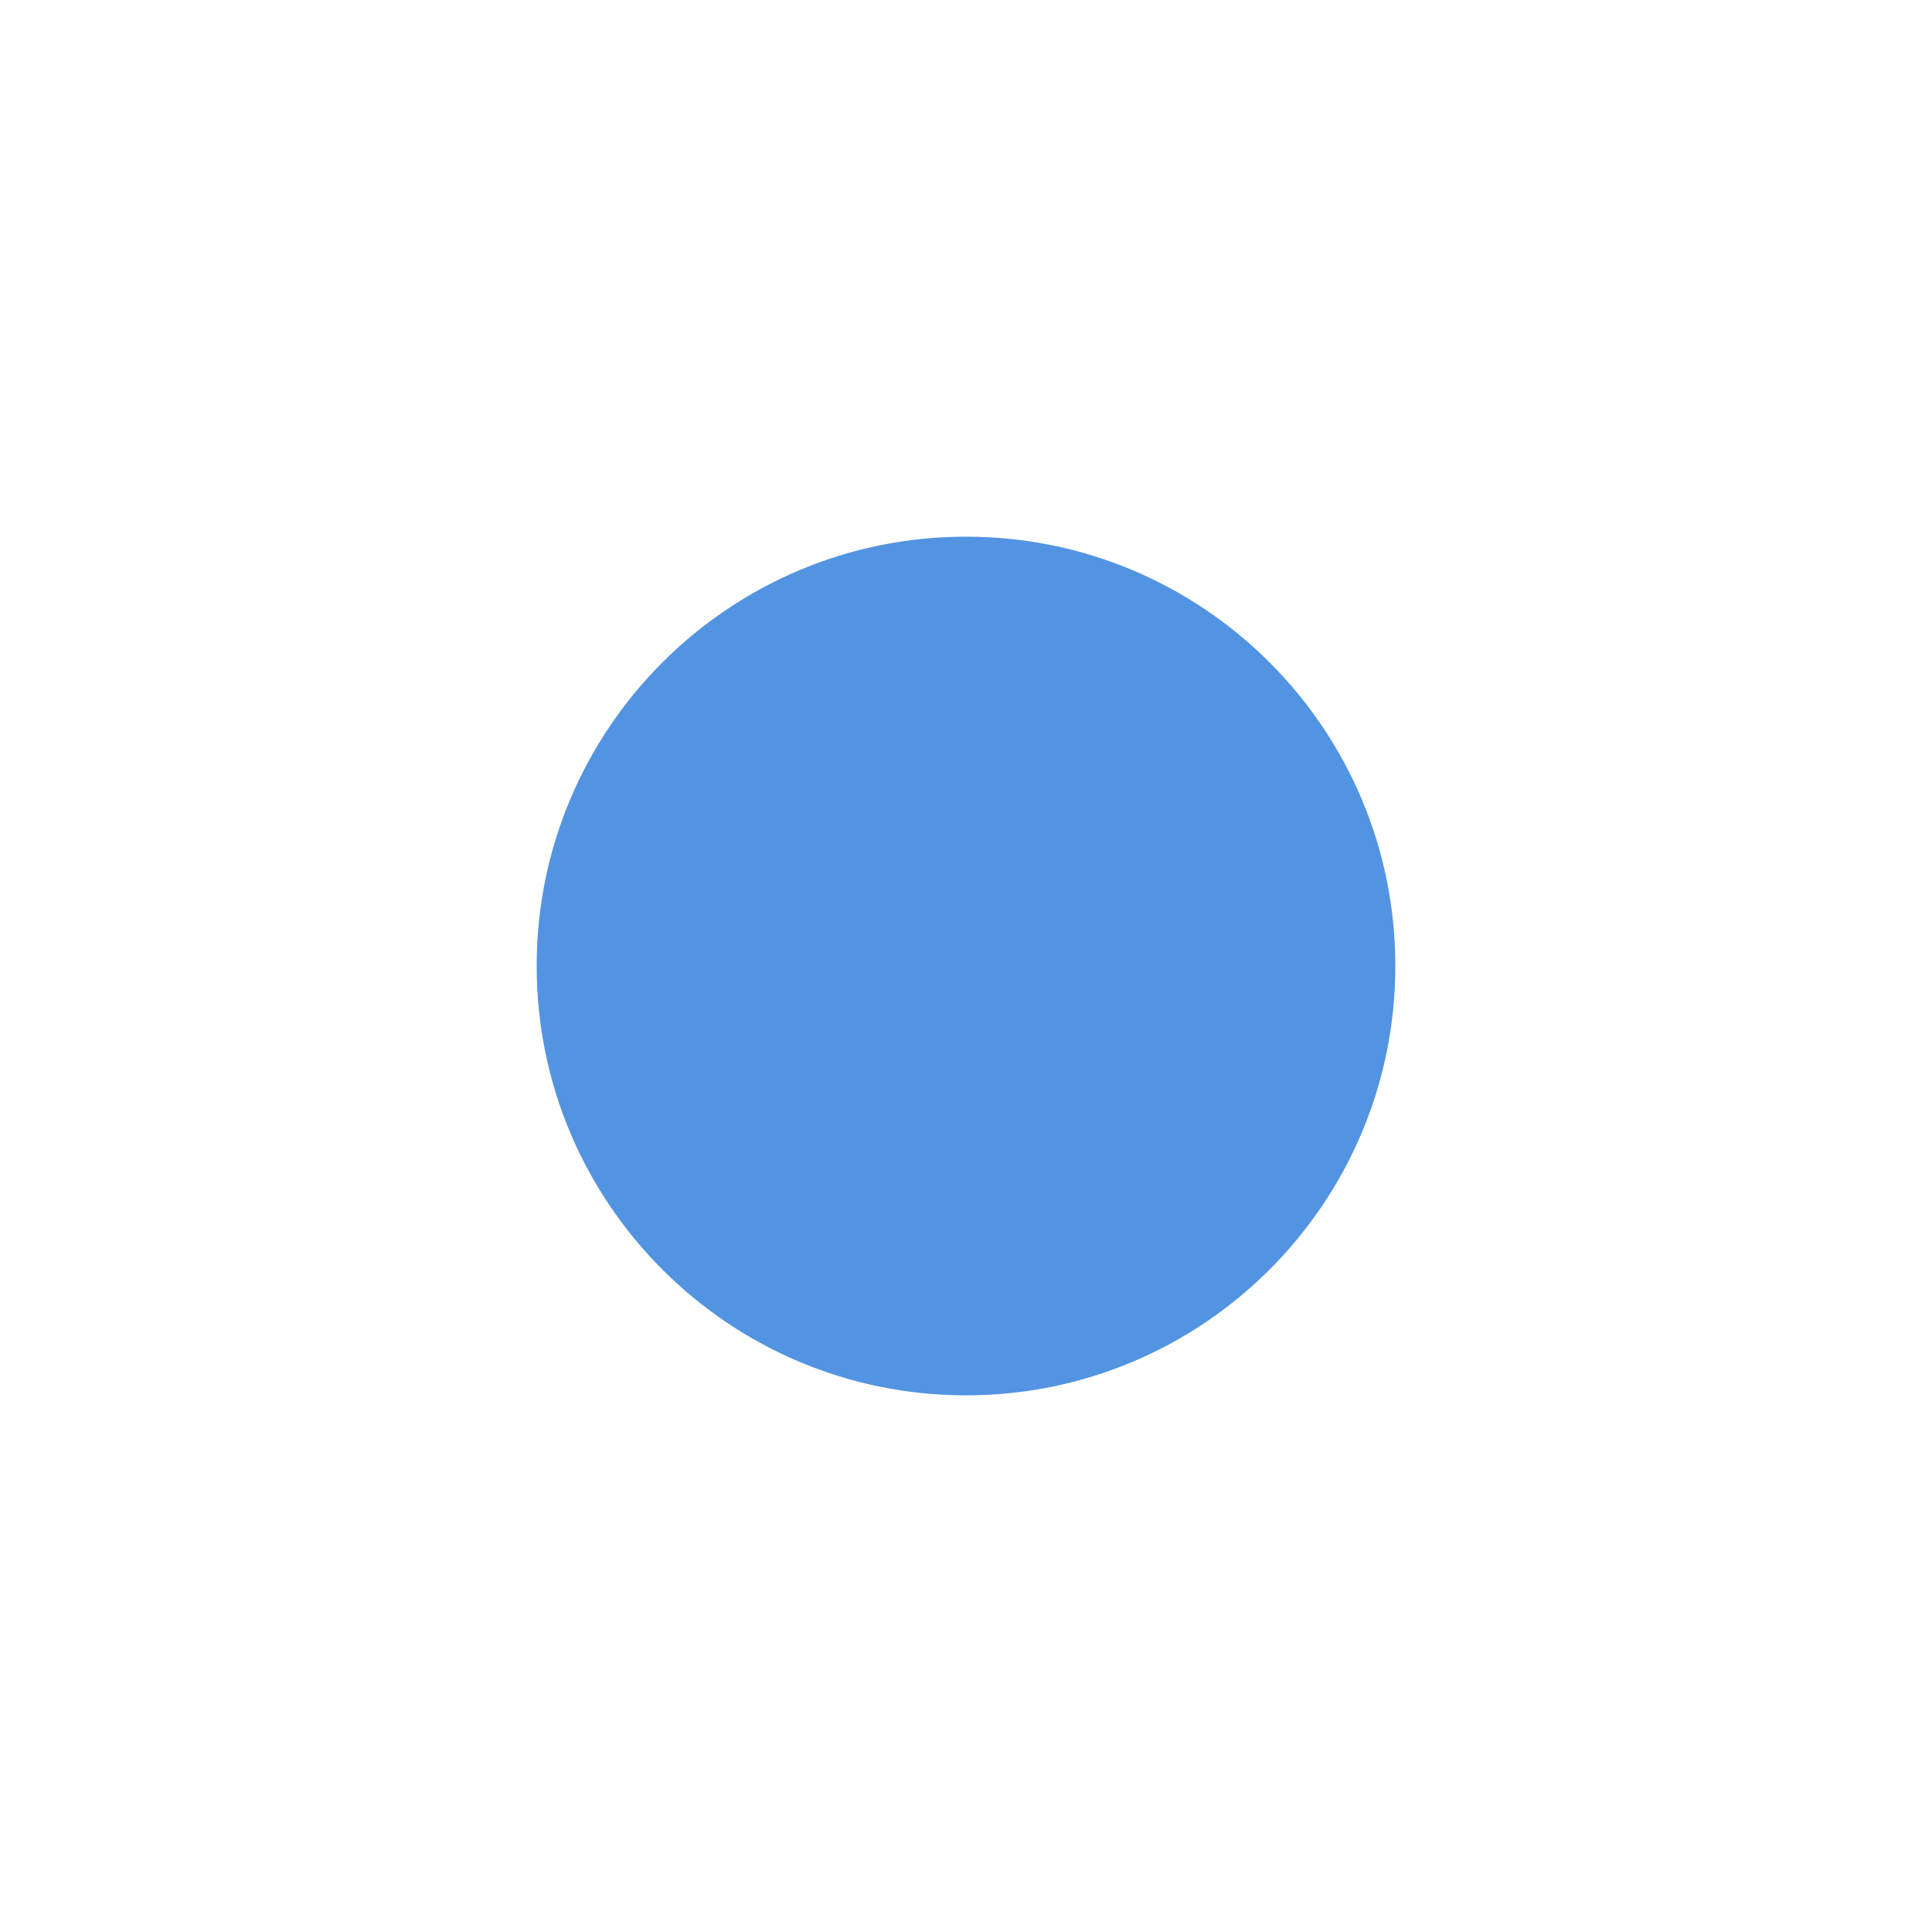
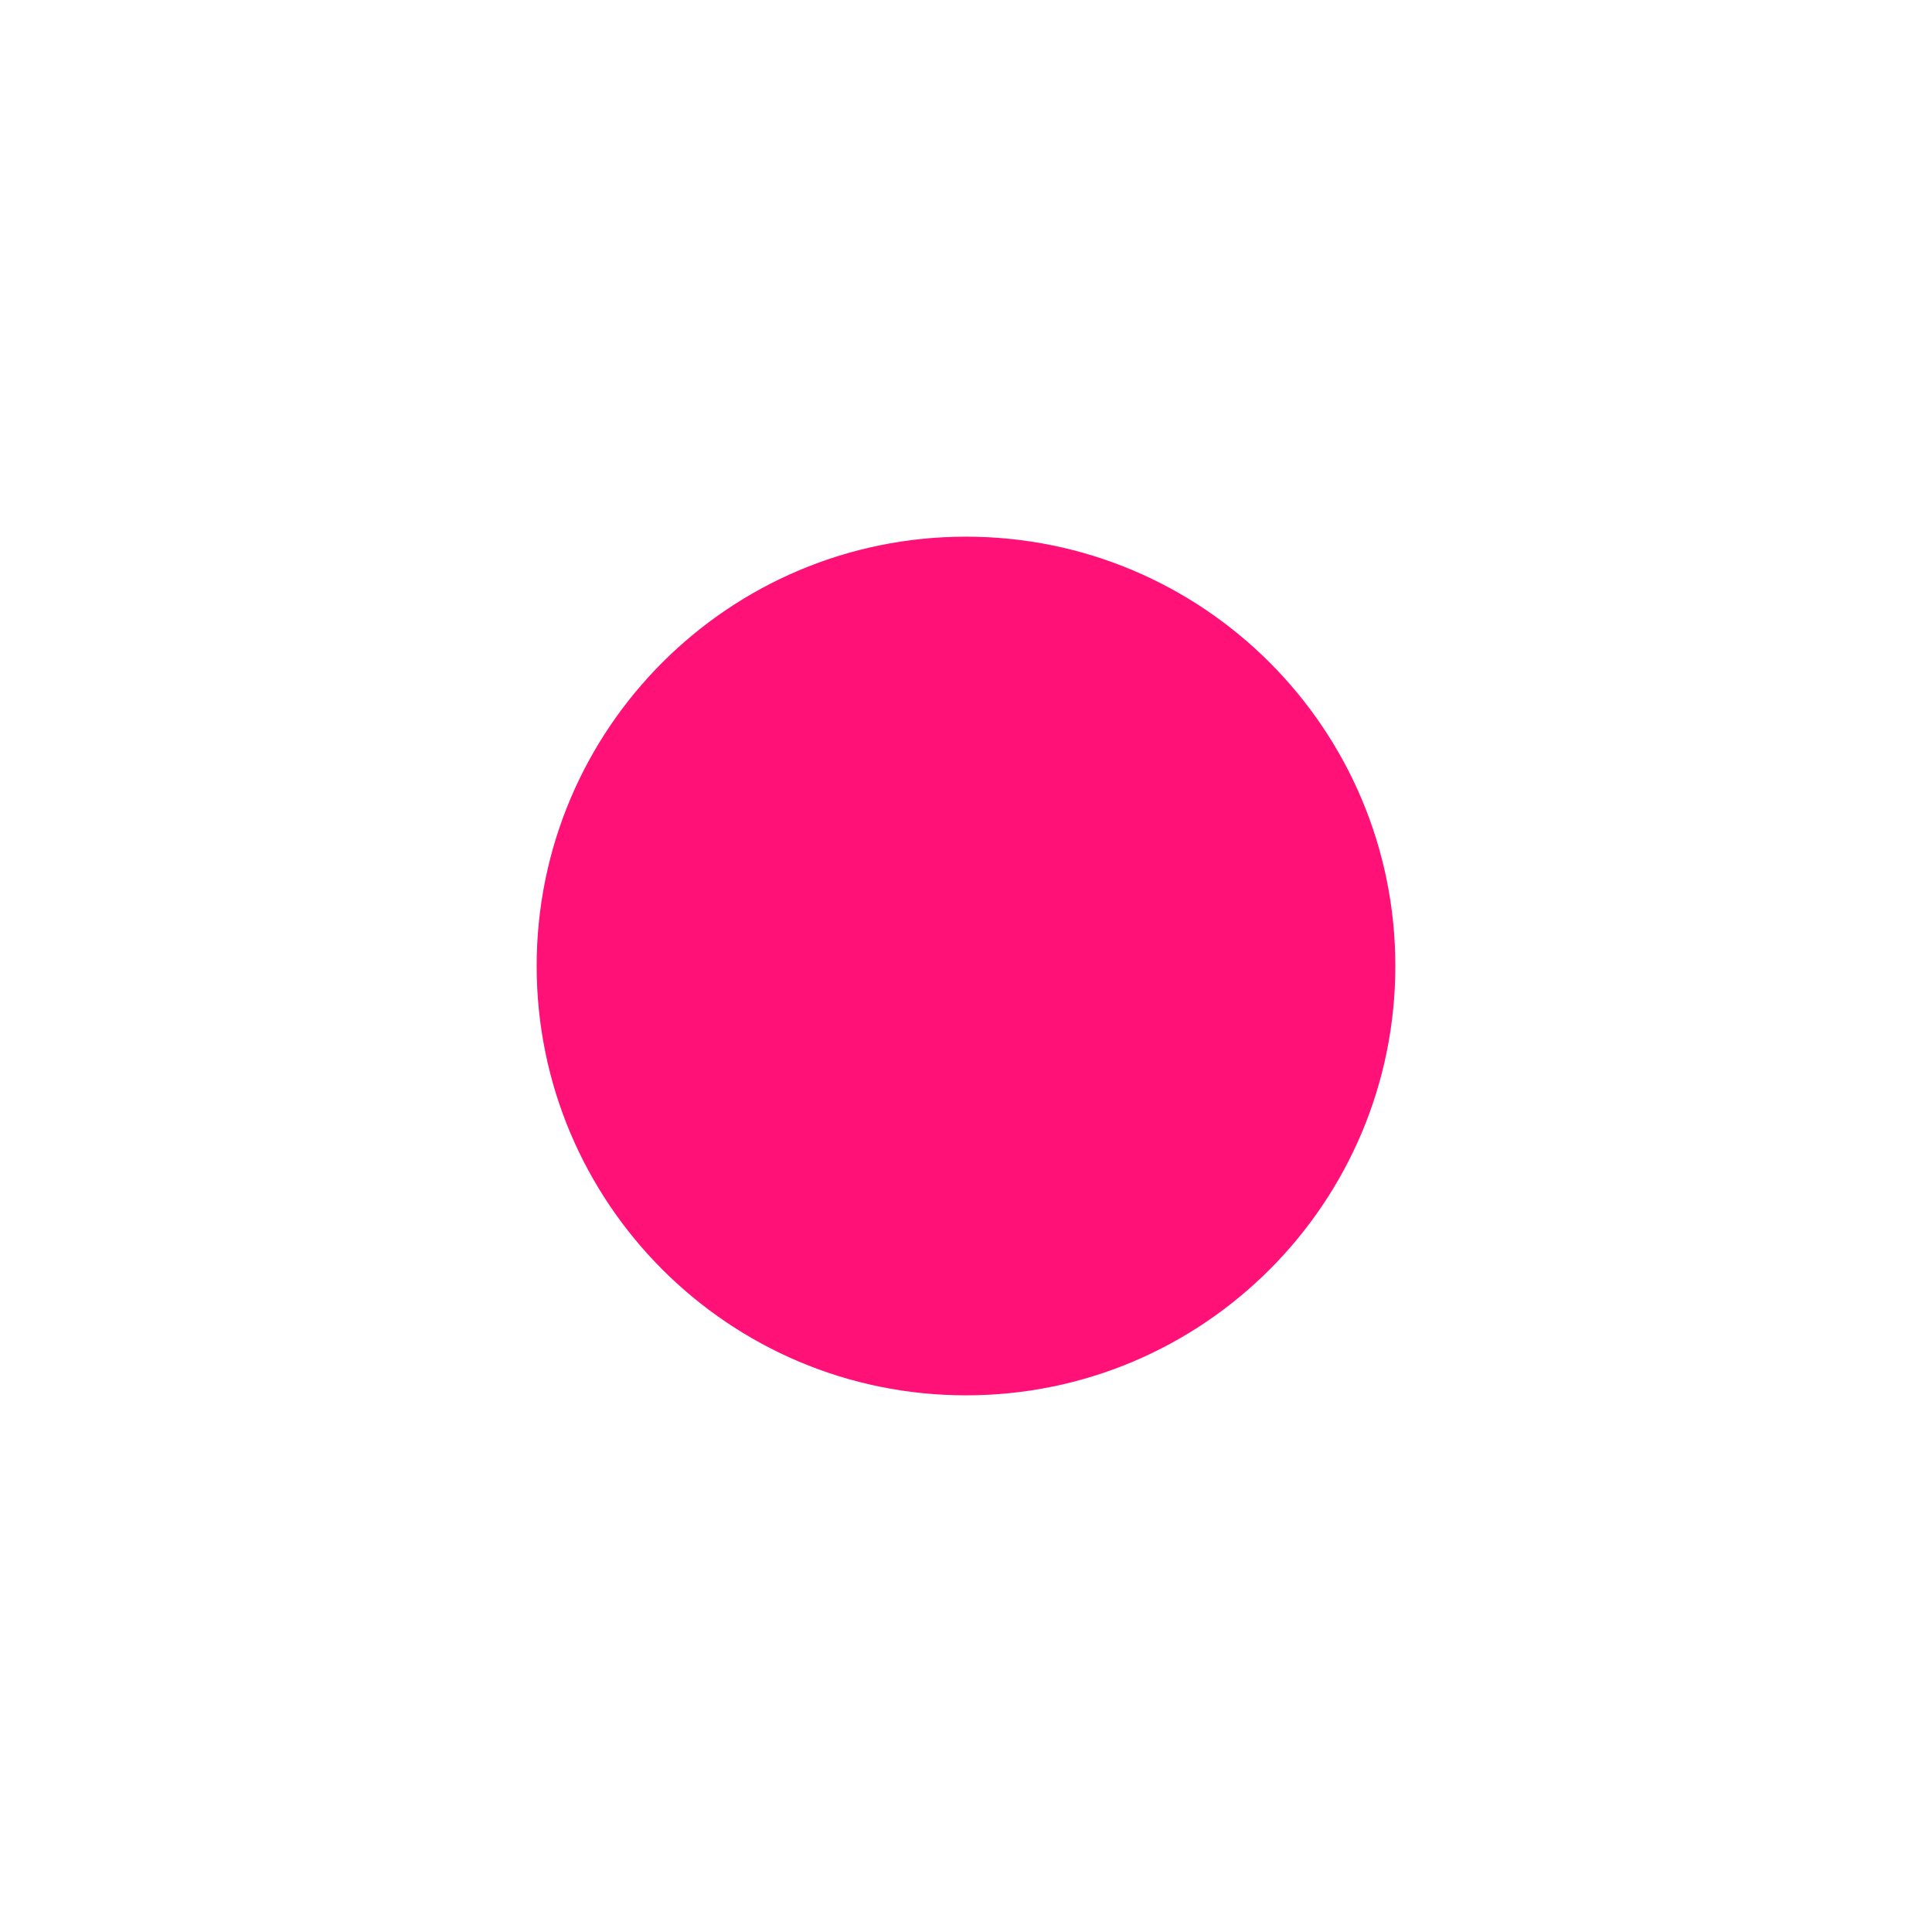
<svg xmlns="http://www.w3.org/2000/svg" xmlns:ns1="http://www.openswatchbook.org/uri/2009/osb" xmlns:xlink="http://www.w3.org/1999/xlink" width="18" height="18" id="svg5266" version="1.1">
  <defs id="defs5268">
    <linearGradient id="selected_bg_color" ns1:paint="solid">
-       <stop style="stop-color:#5294e2;stop-opacity:1;" offset="0" id="stop4137" />
+       <stop style="stop-color:#FF1177;stop-opacity:1;" offset="0" id="stop4137" />
    </linearGradient>
    <linearGradient xlink:href="#selected_bg_color" id="linearGradient4139" x1="9" y1="3" x2="9" y2="11" gradientUnits="userSpaceOnUse" />
  </defs>
  <g id="layer1" transform="translate(0,2)">
    <circle style="opacity:1;fill:url(#linearGradient4139);fill-opacity:1;stroke:none;stroke-opacity:0.706" id="path4136" cx="9" cy="7" r="4" />
  </g>
</svg>
